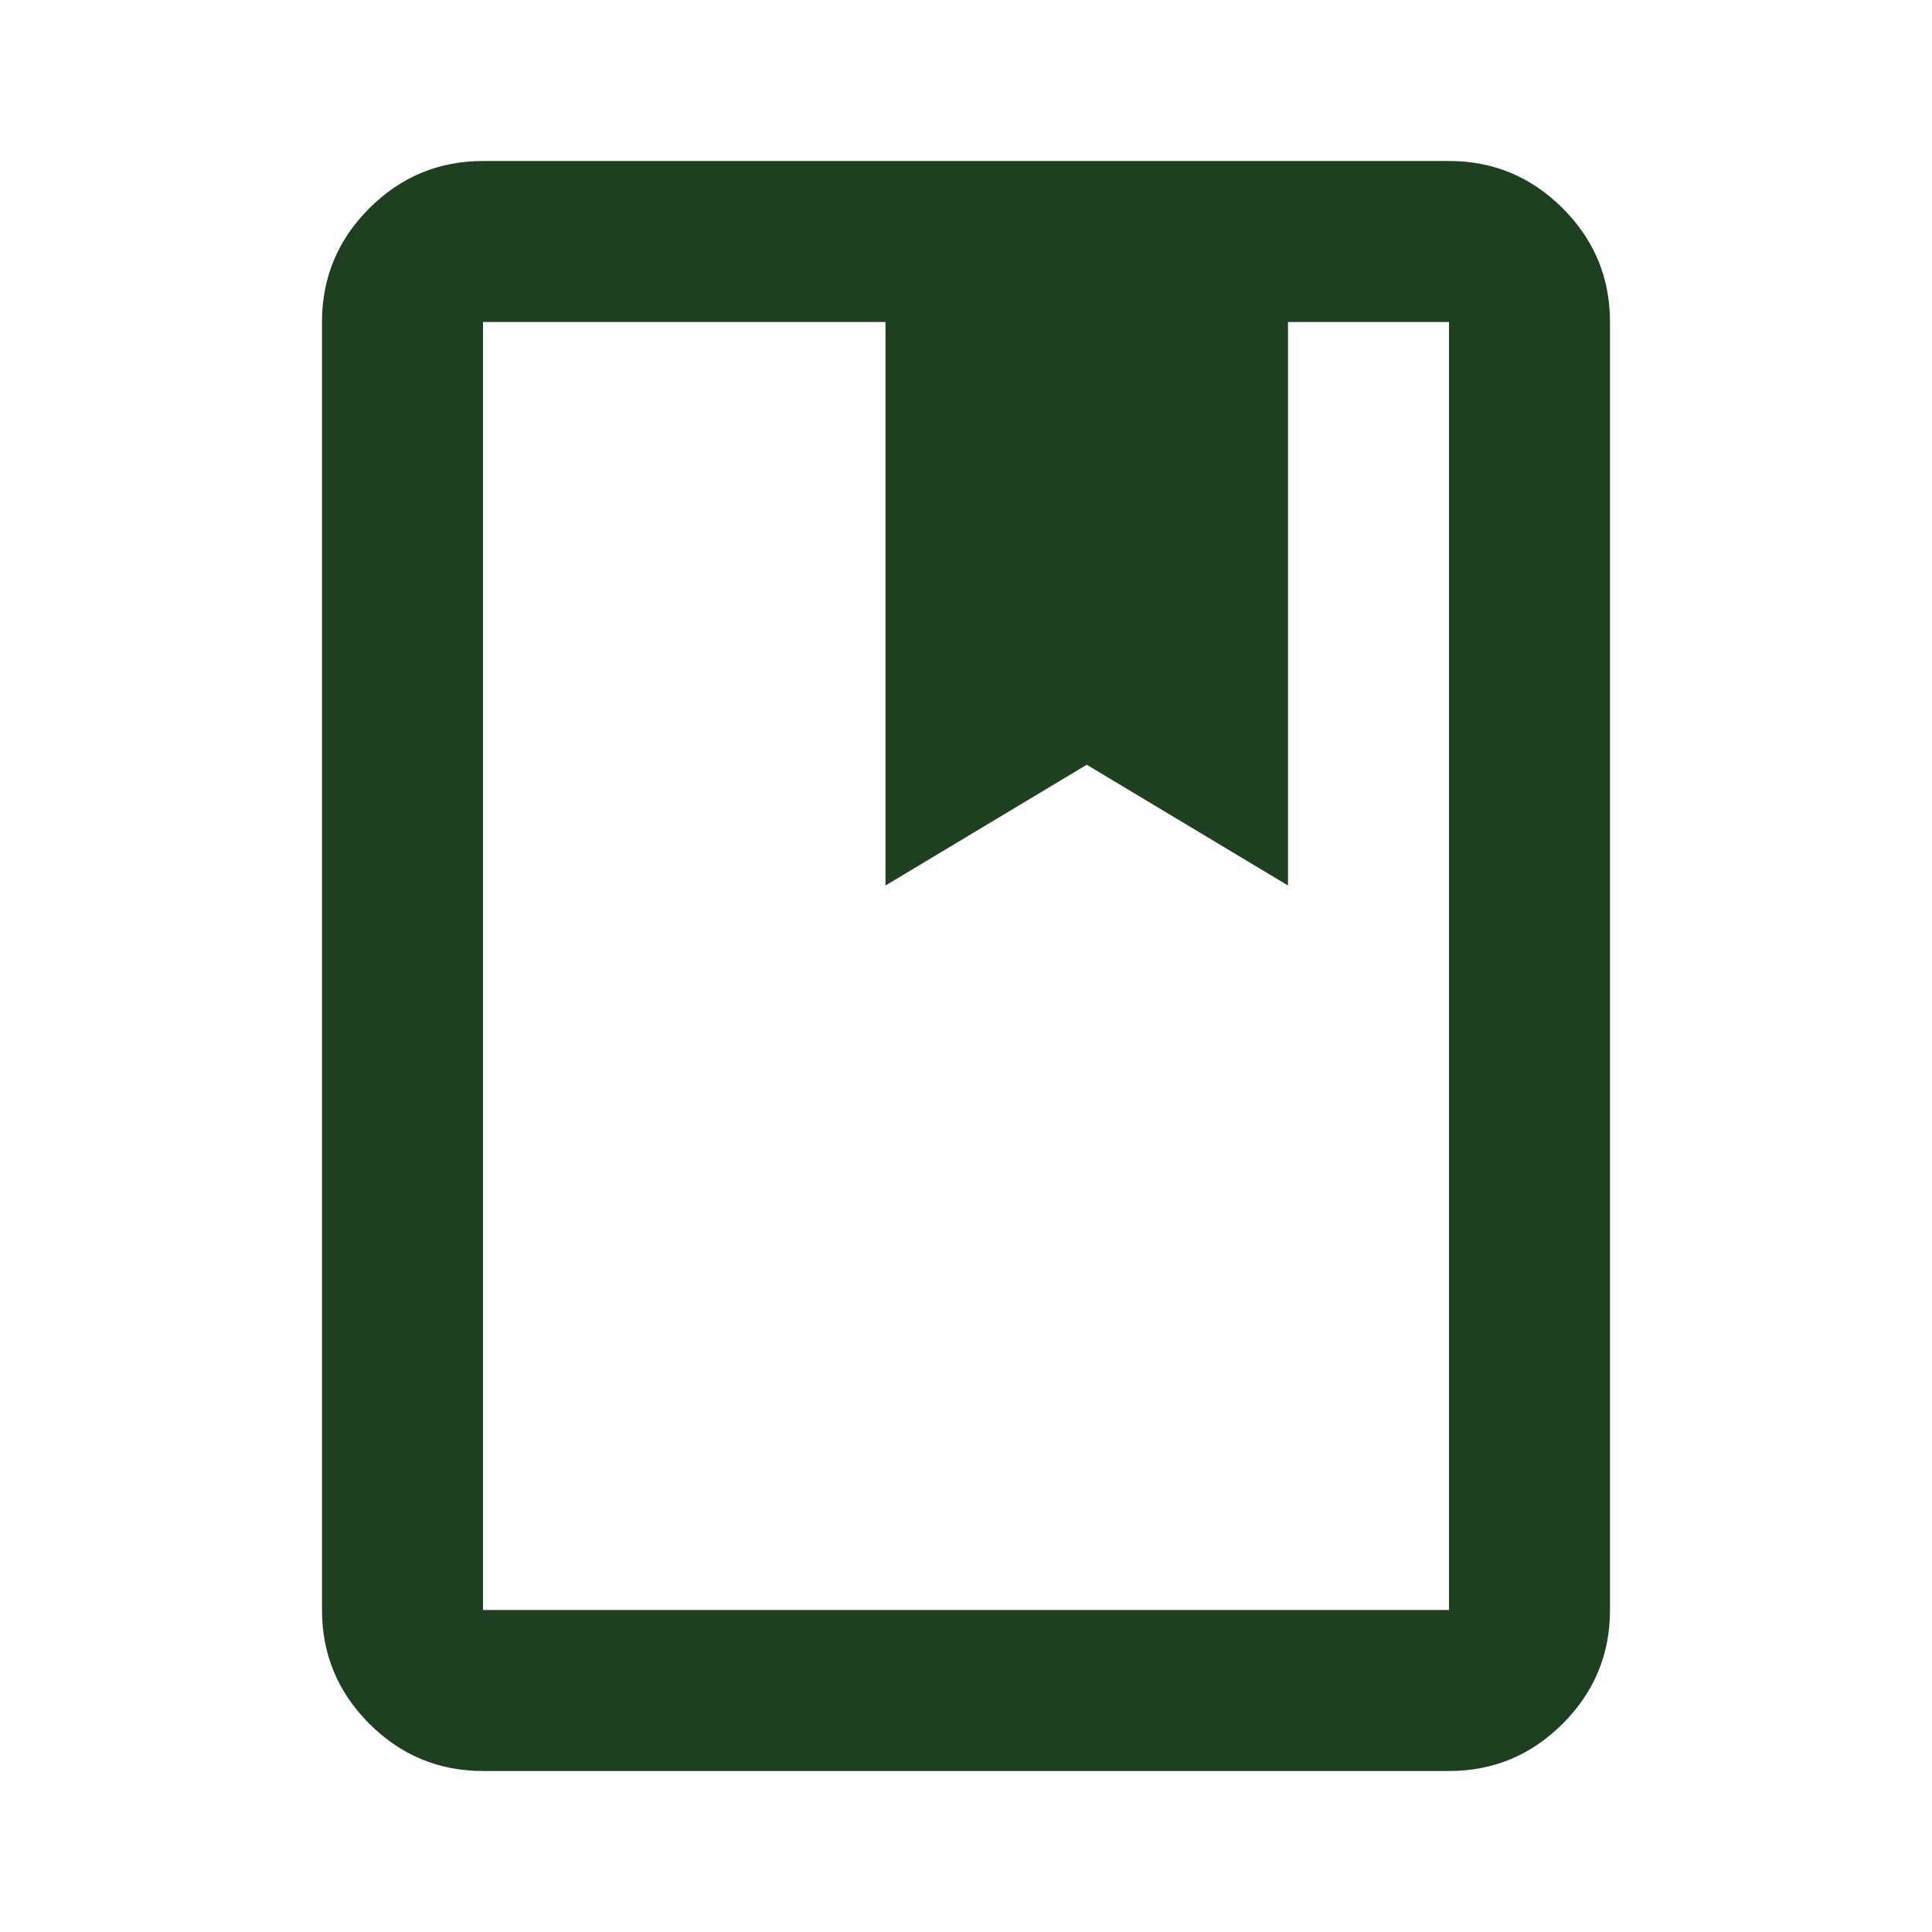
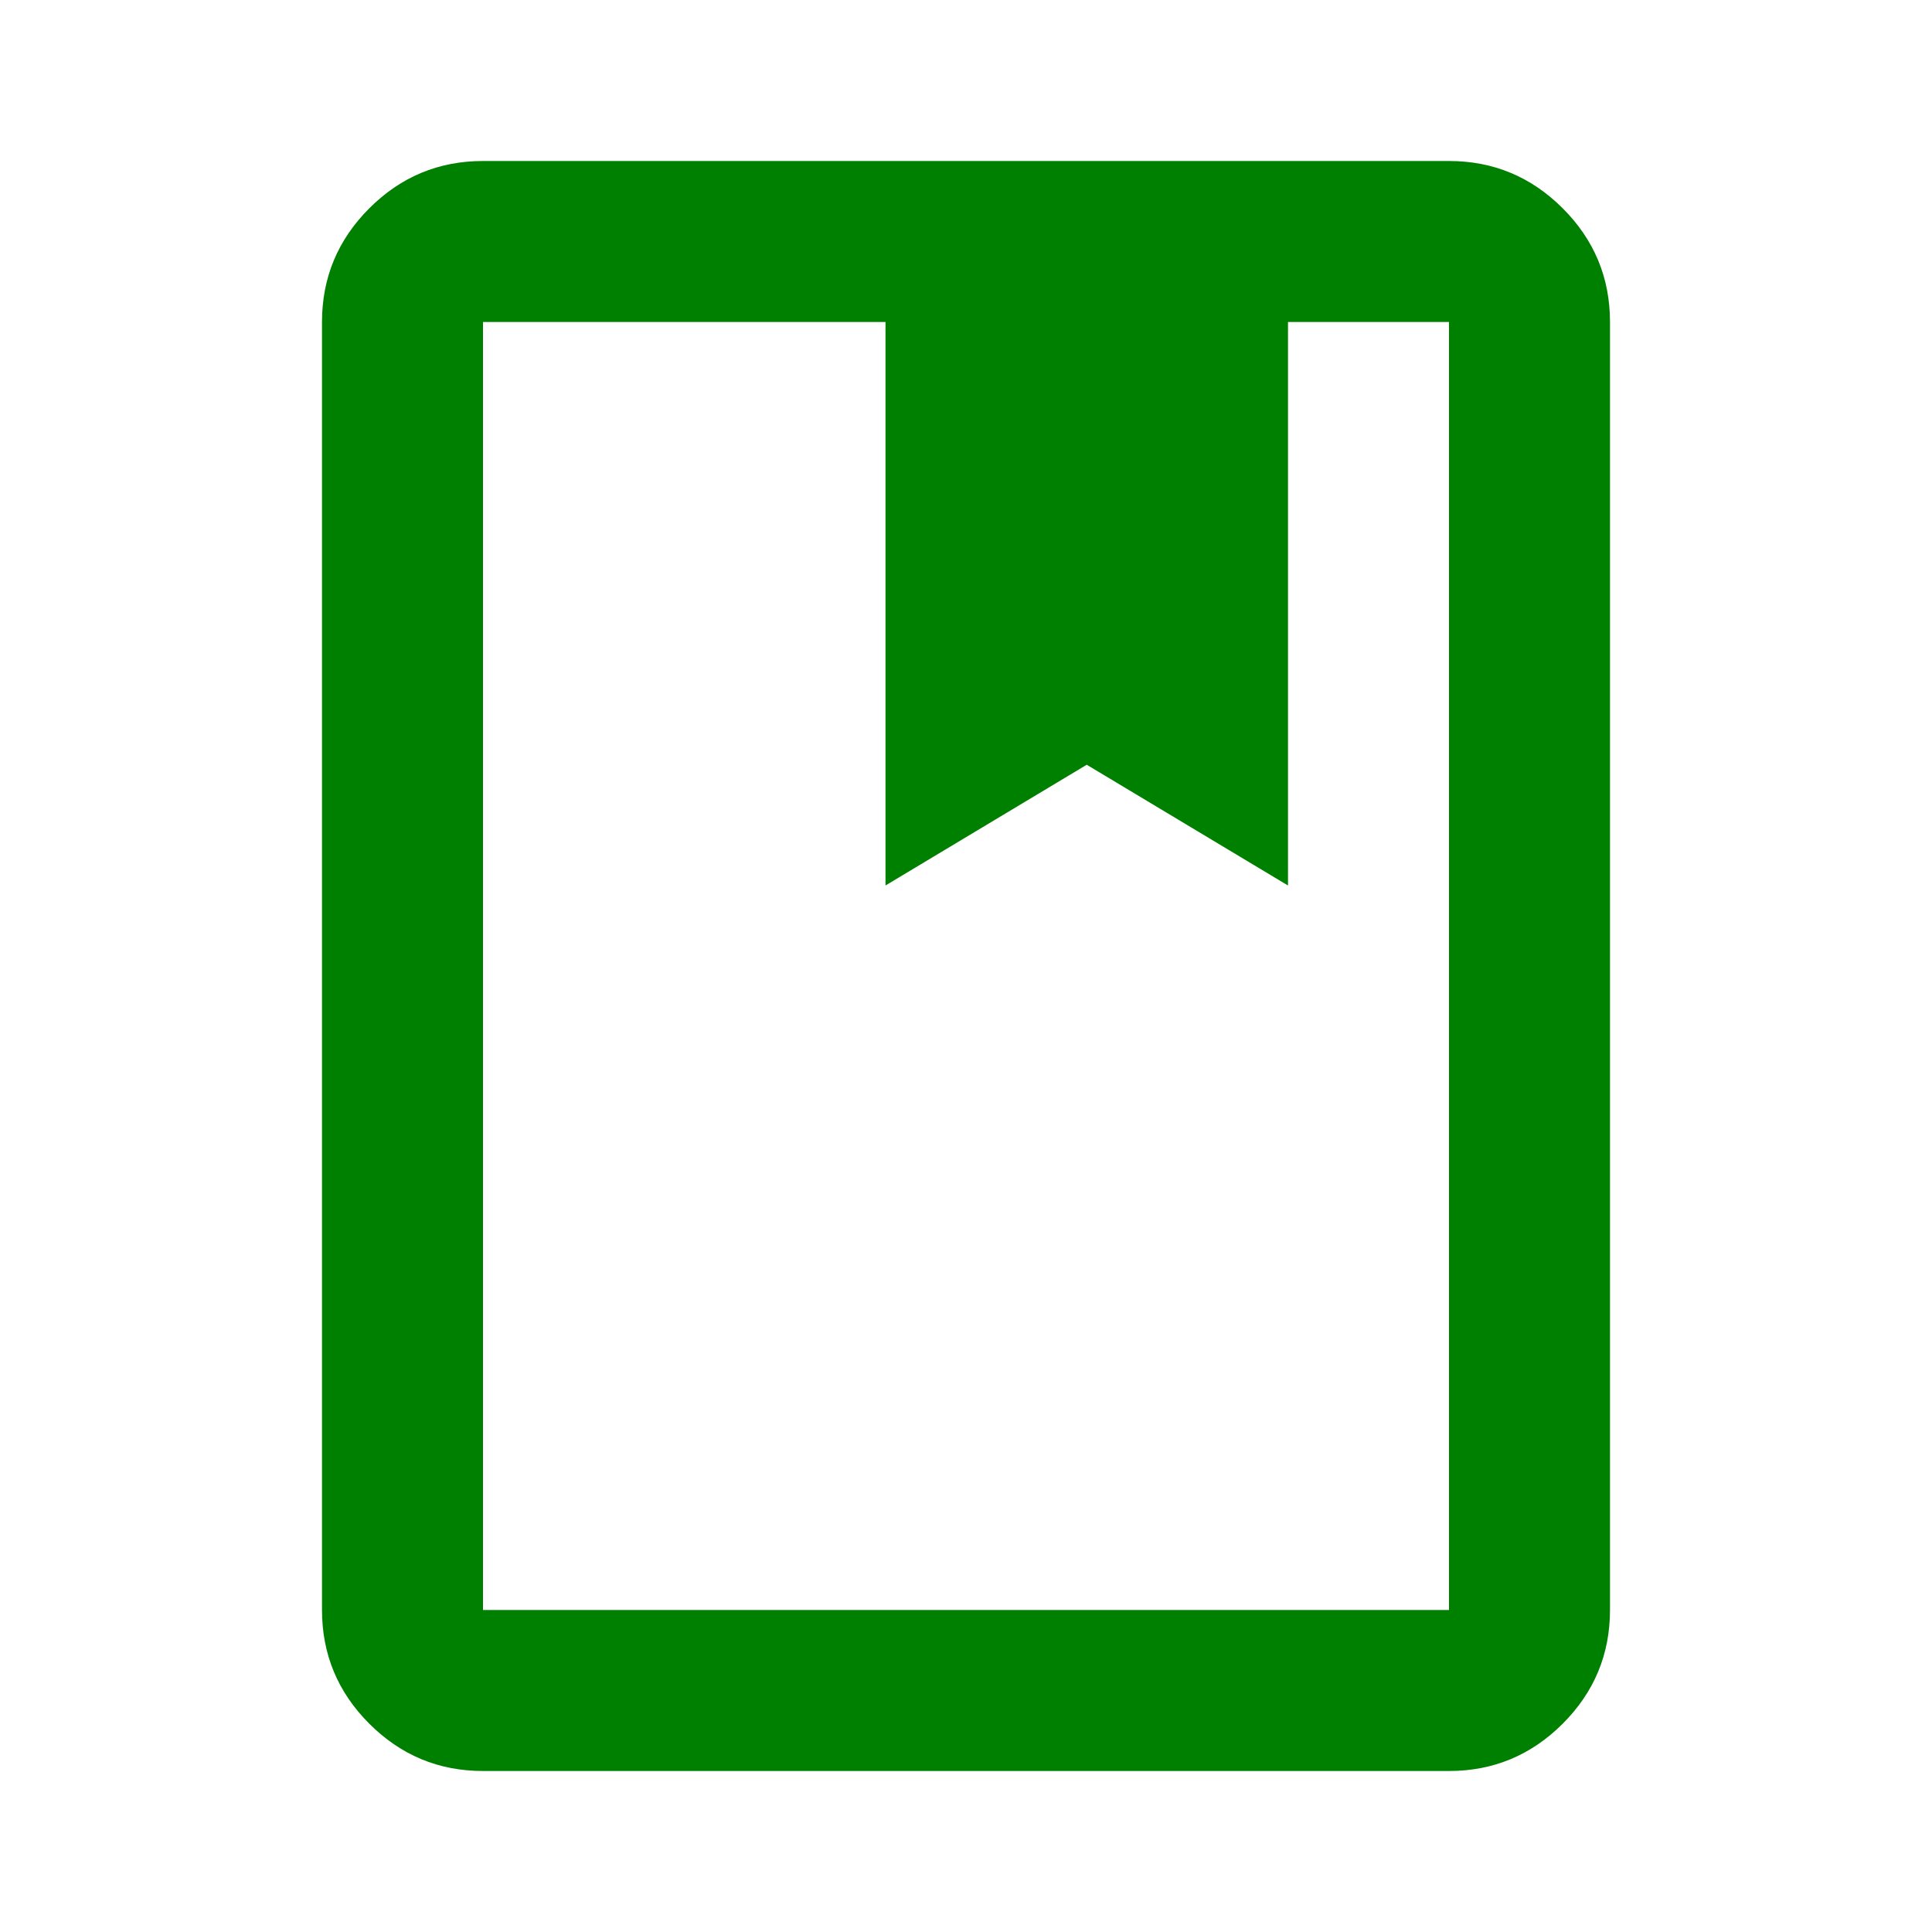
- <svg xmlns="http://www.w3.org/2000/svg" height="44px" viewBox="0 -960 960 960" width="44px" fill="#1E3F20">
+ <svg xmlns="http://www.w3.org/2000/svg" height="44px" viewBox="0 -960 960 960" width="44px" fill="#008000">
  <path d="M240-80q-33 0-56.5-23.5T160-160v-640q0-33 23.5-56.5T240-880h480q33 0 56.5 23.5T800-800v640q0 33-23.5 56.5T720-80H240Zm0-80h480v-640h-80v280l-100-60-100 60v-280H240v640Zm0 0v-640 640Zm200-360 100-60 100 60-100-60-100 60Z" />
</svg>
